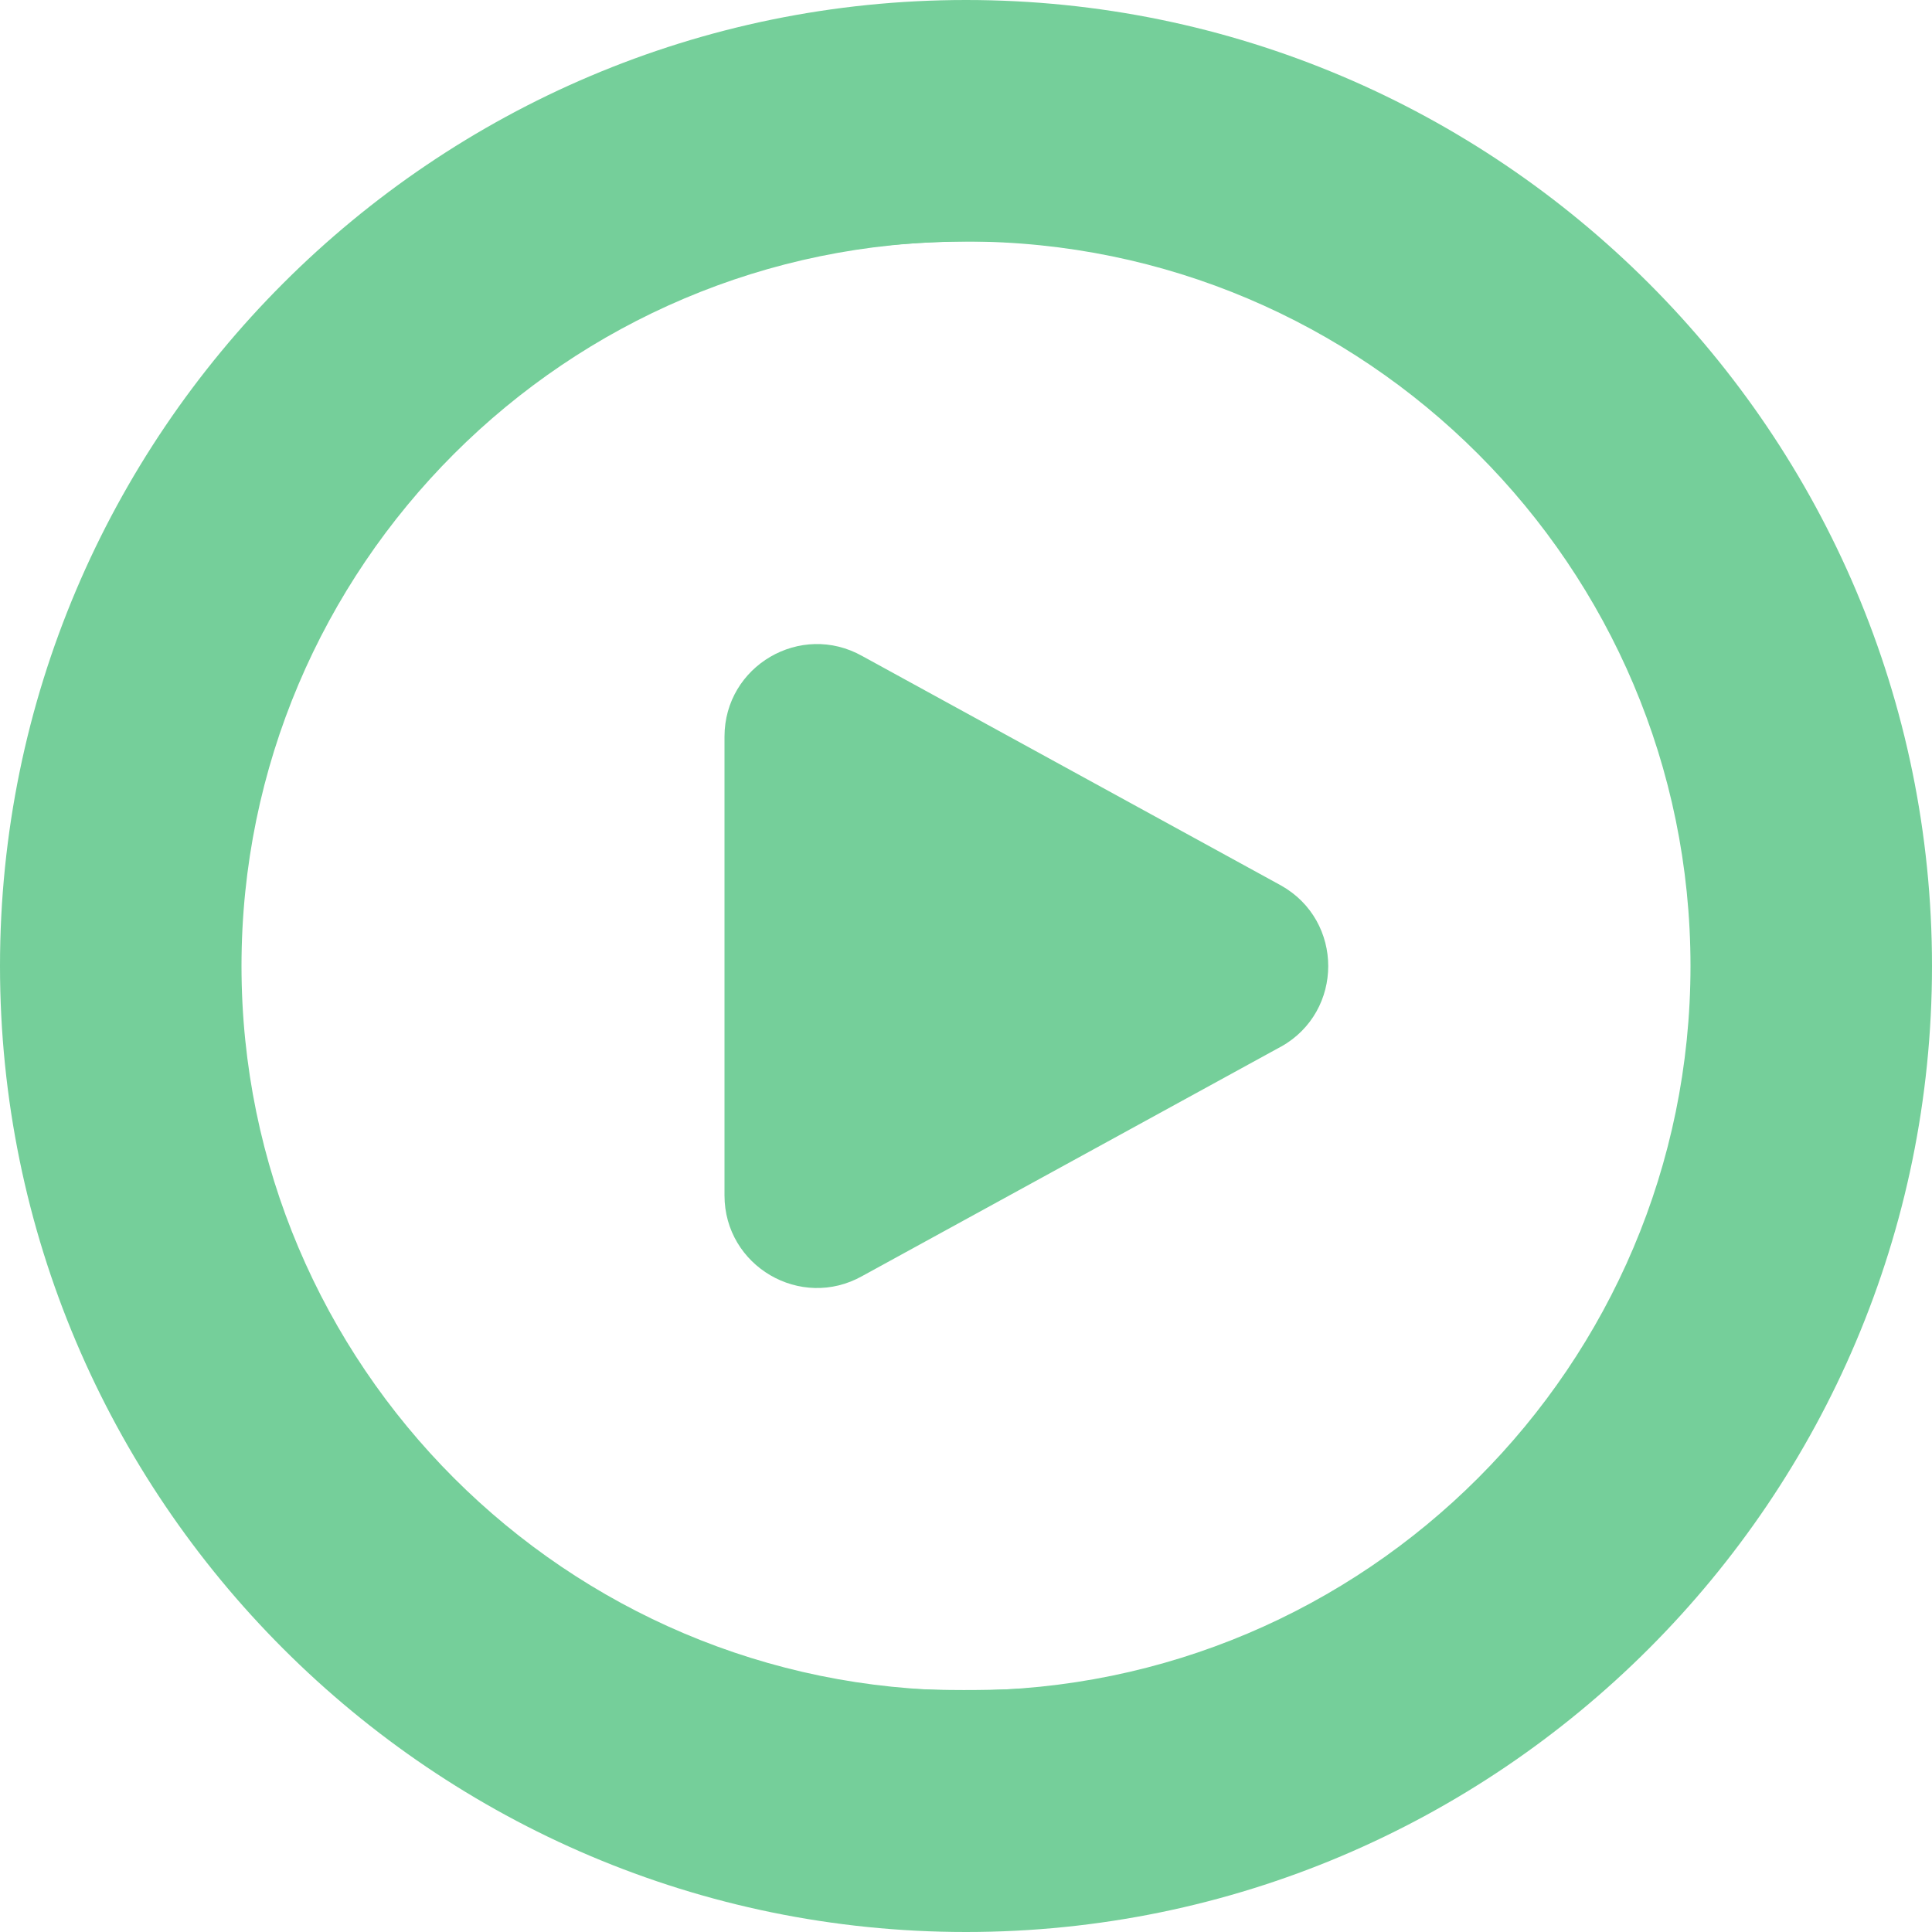
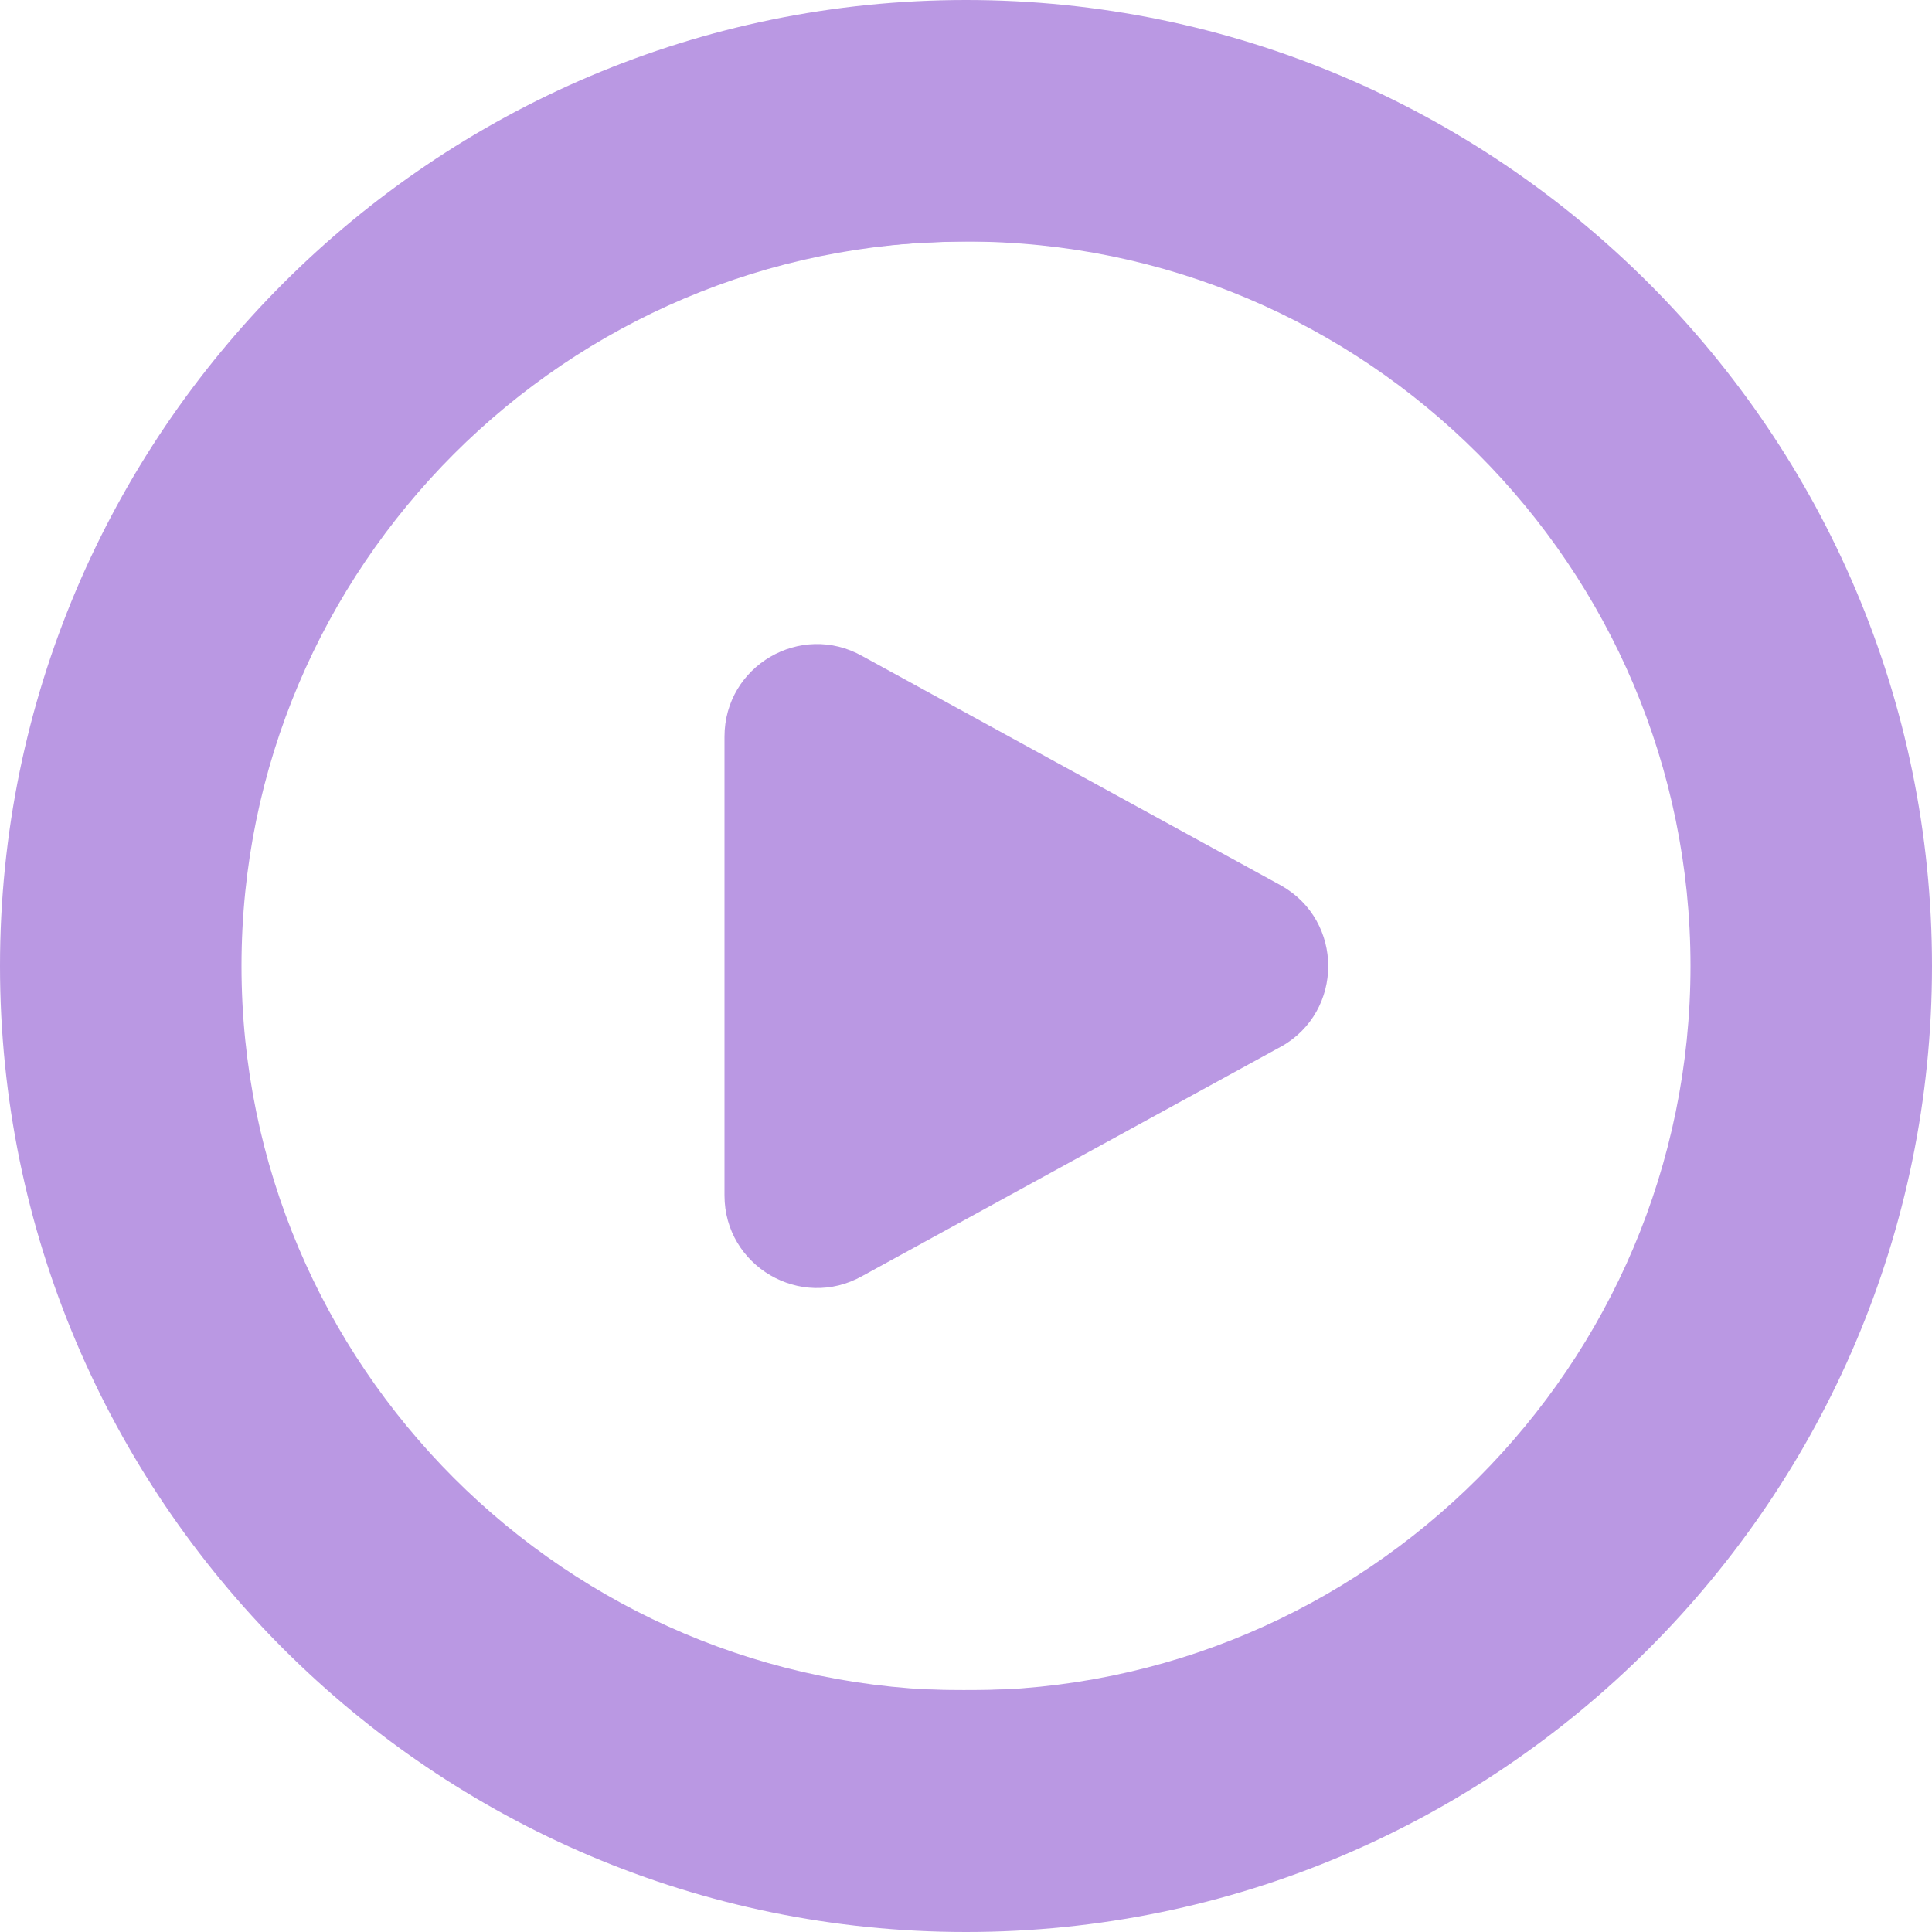
<svg xmlns="http://www.w3.org/2000/svg" id="Layer_1" data-name="Layer 1" viewBox="0 0 24 24" width="512" height="512" version="1.1">
  <defs id="defs1">
    <linearGradient id="linearGradient10">
-       <stop style="stop-color:#75cf9a;stop-opacity:1;" offset="0" id="stop9" />
-       <stop style="stop-color:#75cf9a;stop-opacity:1" offset="1" id="stop10" />
+       <stop style="stop-color:#ba98e3;stop-opacity:1;" offset="0" id="stop9" />
+       <stop style="stop-color:#ba98e3;stop-opacity:1" offset="1" id="stop10" />
    </linearGradient>
  </defs>
  <path d="m12,0C5.383,0,0,5.383,0,12s5.383,12,12,12,12-5.383,12-12S18.617,0,12,0Zm0,21c-4.963,0-9-4.038-9-9S7.037,3,12,3s9,4.038,9,9-4.037,9-9,9Zm3.914-7.999l-5.202,2.85c-.766.431-1.712-.123-1.712-1.001v-5.699c0-.879.946-1.432,1.712-1.001l5.202,2.85c.781.439.781,1.563,0,2.002Z" id="path1" style="fill-opacity:1;fill:url(#linearGradient10)" />
  <path style="fill:url(#linearGradient10);stroke-width:0.895;fill-opacity:1" d="M 233.175,510.557 C 182.631,505.83 134.957,486.341 94.881,454.024 82.352,443.921 62.218,423.106 52.684,410.4 24.356,372.647 7.93,332.034 2.23,285.651 c -1.868,-15.2 -1.868,-44.102 0,-59.301 C 9.216,169.508 33.054,119.47 72.474,78.904 93.807,56.951 116.003,40.57 142.083,27.533 c 72.18,-36.082 155.584,-36.125 227.595,-0.117 26.466,13.234 48.504,29.481 69.818,51.471 24.343,25.115 42.127,52.633 54.443,84.236 11.949,30.662 17.207,59.042 17.207,92.876 0,41.714 -8.756,78.786 -27.17,115.031 -15.618,30.743 -39.326,60.333 -65.823,82.156 -46.105,37.971 -104.712,58.792 -163.944,58.244 -7.138,-0.066 -16.604,-0.459 -21.035,-0.874 z m 48.066,-63.889 c 63.948,-8.417 119.102,-48.219 147.594,-106.51 26.012,-53.22 26.012,-115.097 0,-168.316 C 400.265,113.392 345.577,73.961 281.063,65.297 262.19,62.763 233.216,63.961 214.825,68.038 119.988,89.058 55.153,177.879 64.504,273.97 c 8.656,88.954 77.278,160.668 165.199,172.641 12.241,1.667 39.082,1.697 51.538,0.057 z" id="path2" transform="scale(0.046875)" />
  <path style="fill:url(#linearGradient10);stroke-width:0.895;fill-opacity:1" d="m 208.334,339.31 c -4.198,-1.498 -8.897,-5.039 -11.455,-8.632 -4.404,-6.185 -4.431,-6.633 -4.431,-74.658 0,-70.007 -0.052,-69.276 5.411,-75.881 5.917,-7.154 17.091,-10.597 25.445,-7.84 4.638,1.531 118.453,63.981 121.049,66.419 3.847,3.614 6.968,11.354 6.968,17.281 0,5.933 -3.122,13.668 -6.979,17.292 -2.409,2.263 -115.854,64.639 -120.475,66.241 -3.992,1.384 -11.326,1.279 -15.533,-0.222 z" id="path3" transform="scale(0.046875)" />
</svg>
